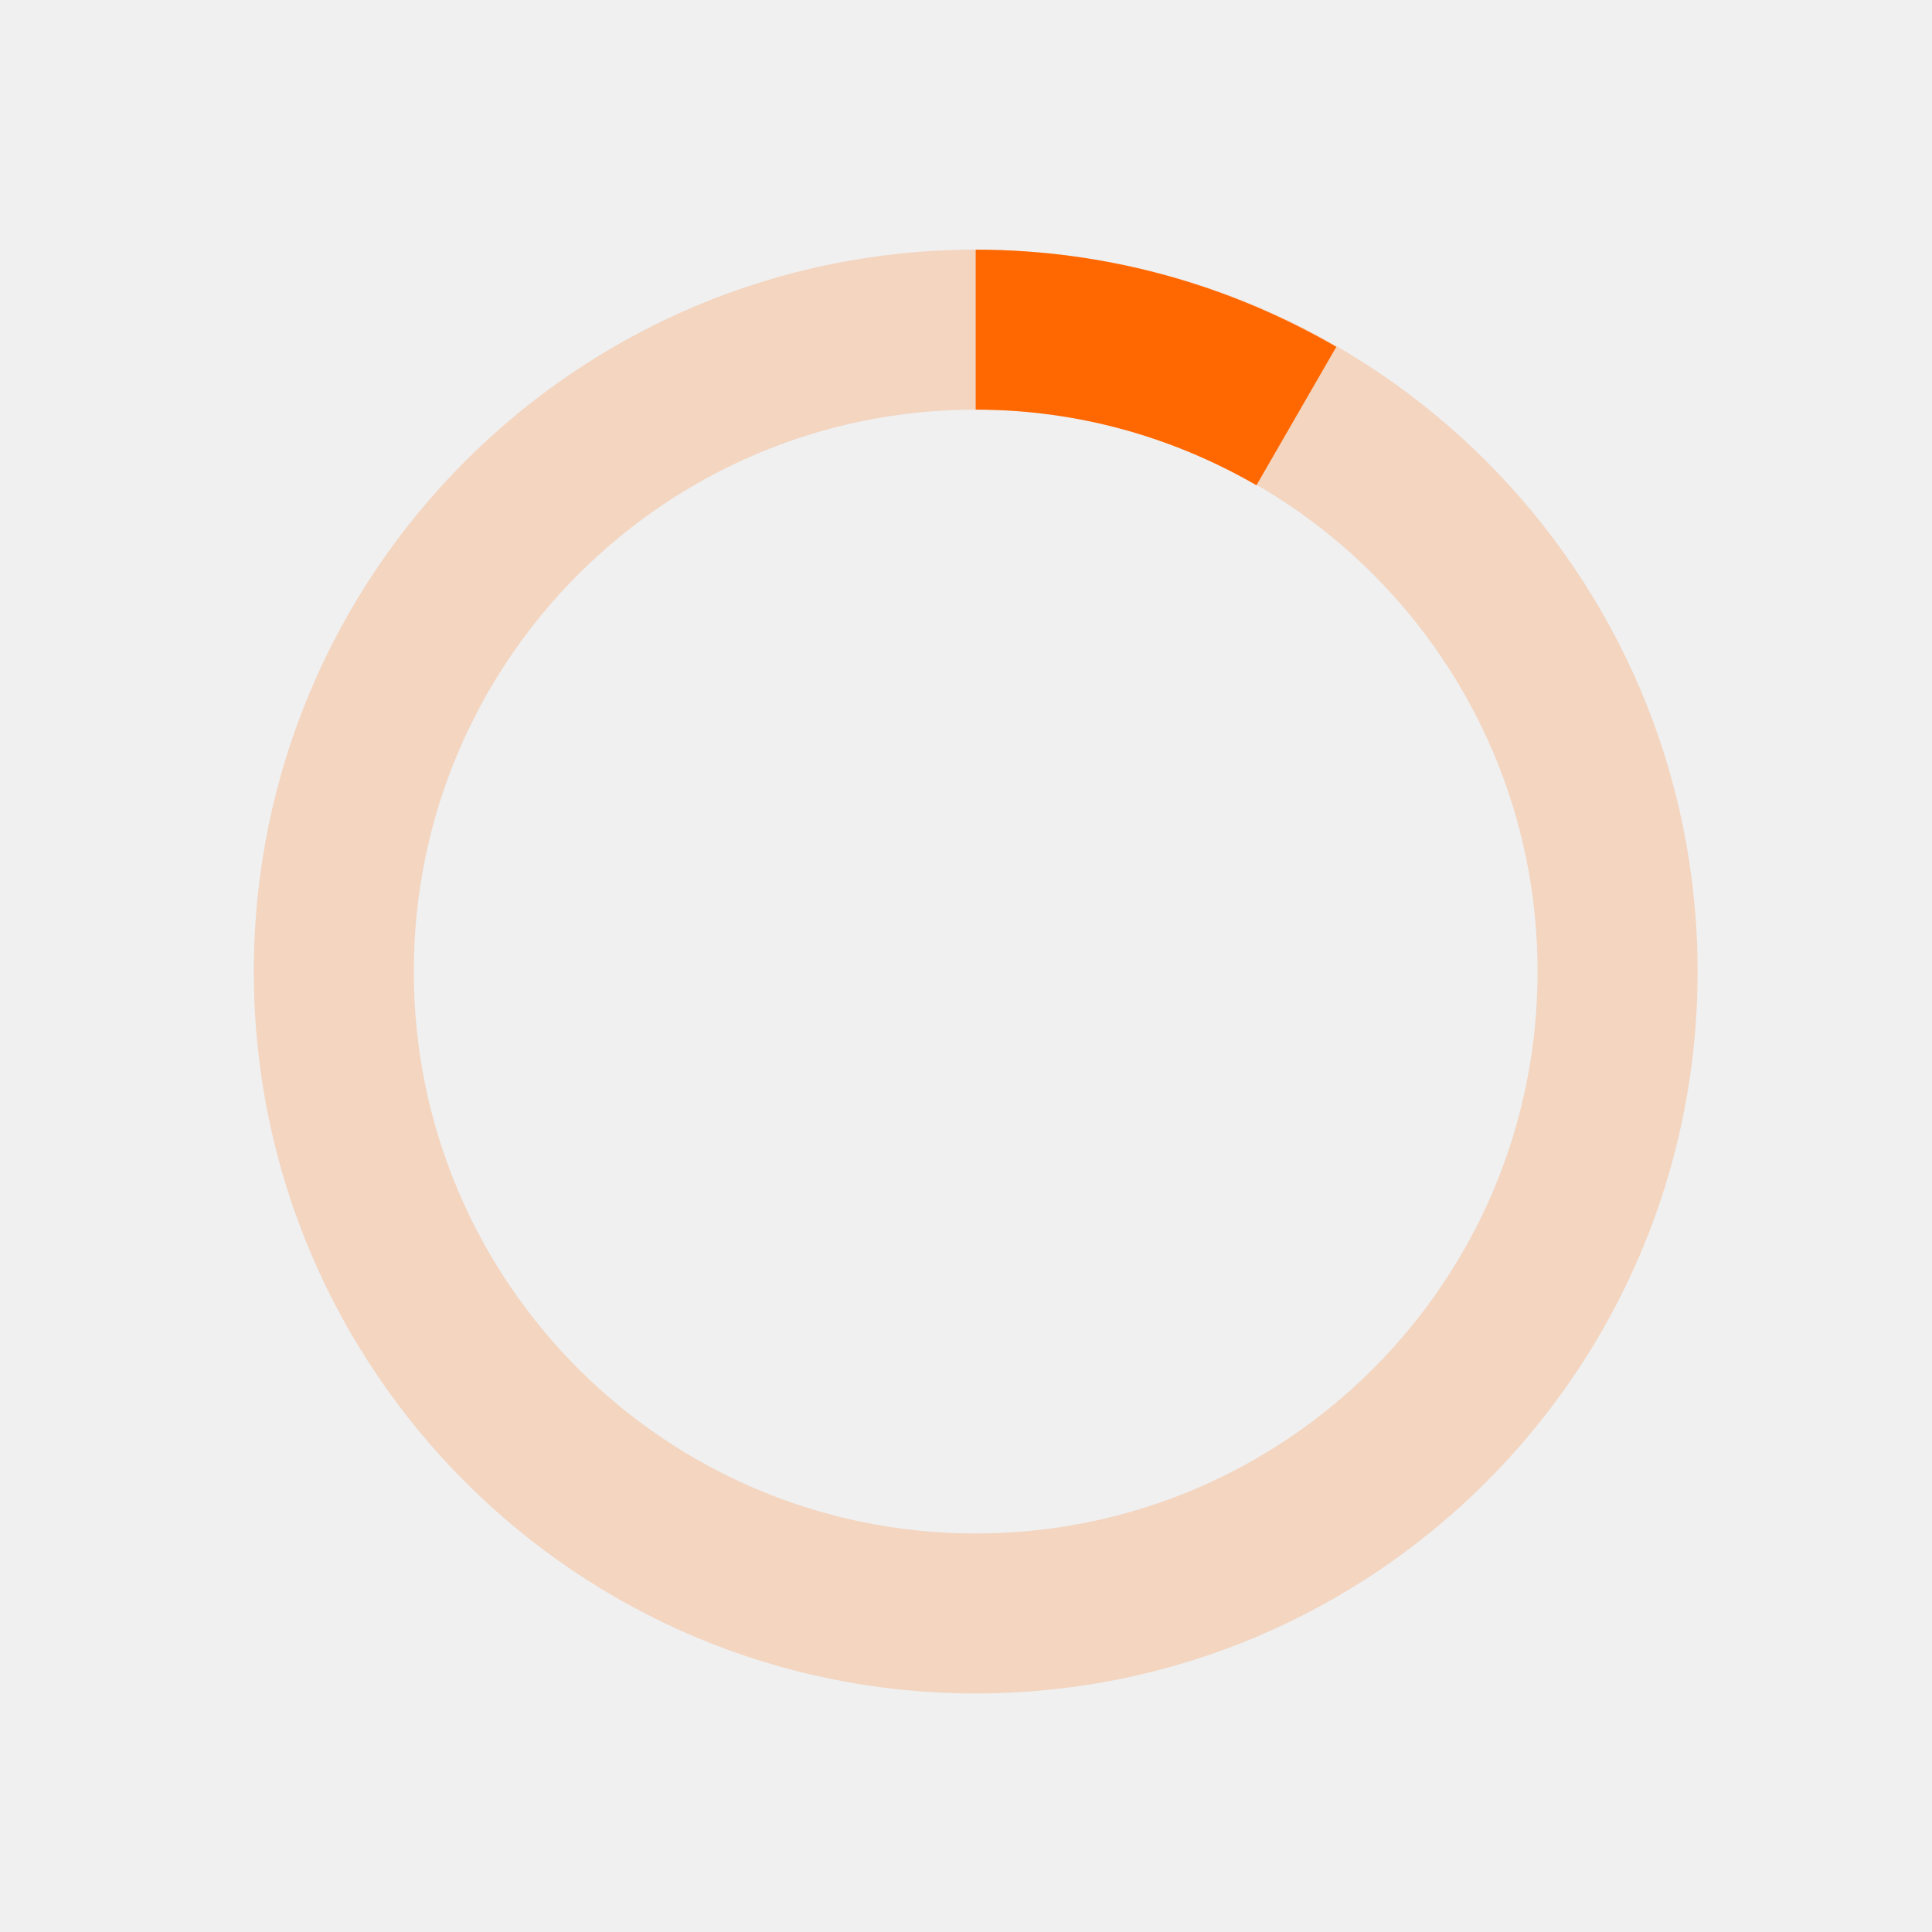
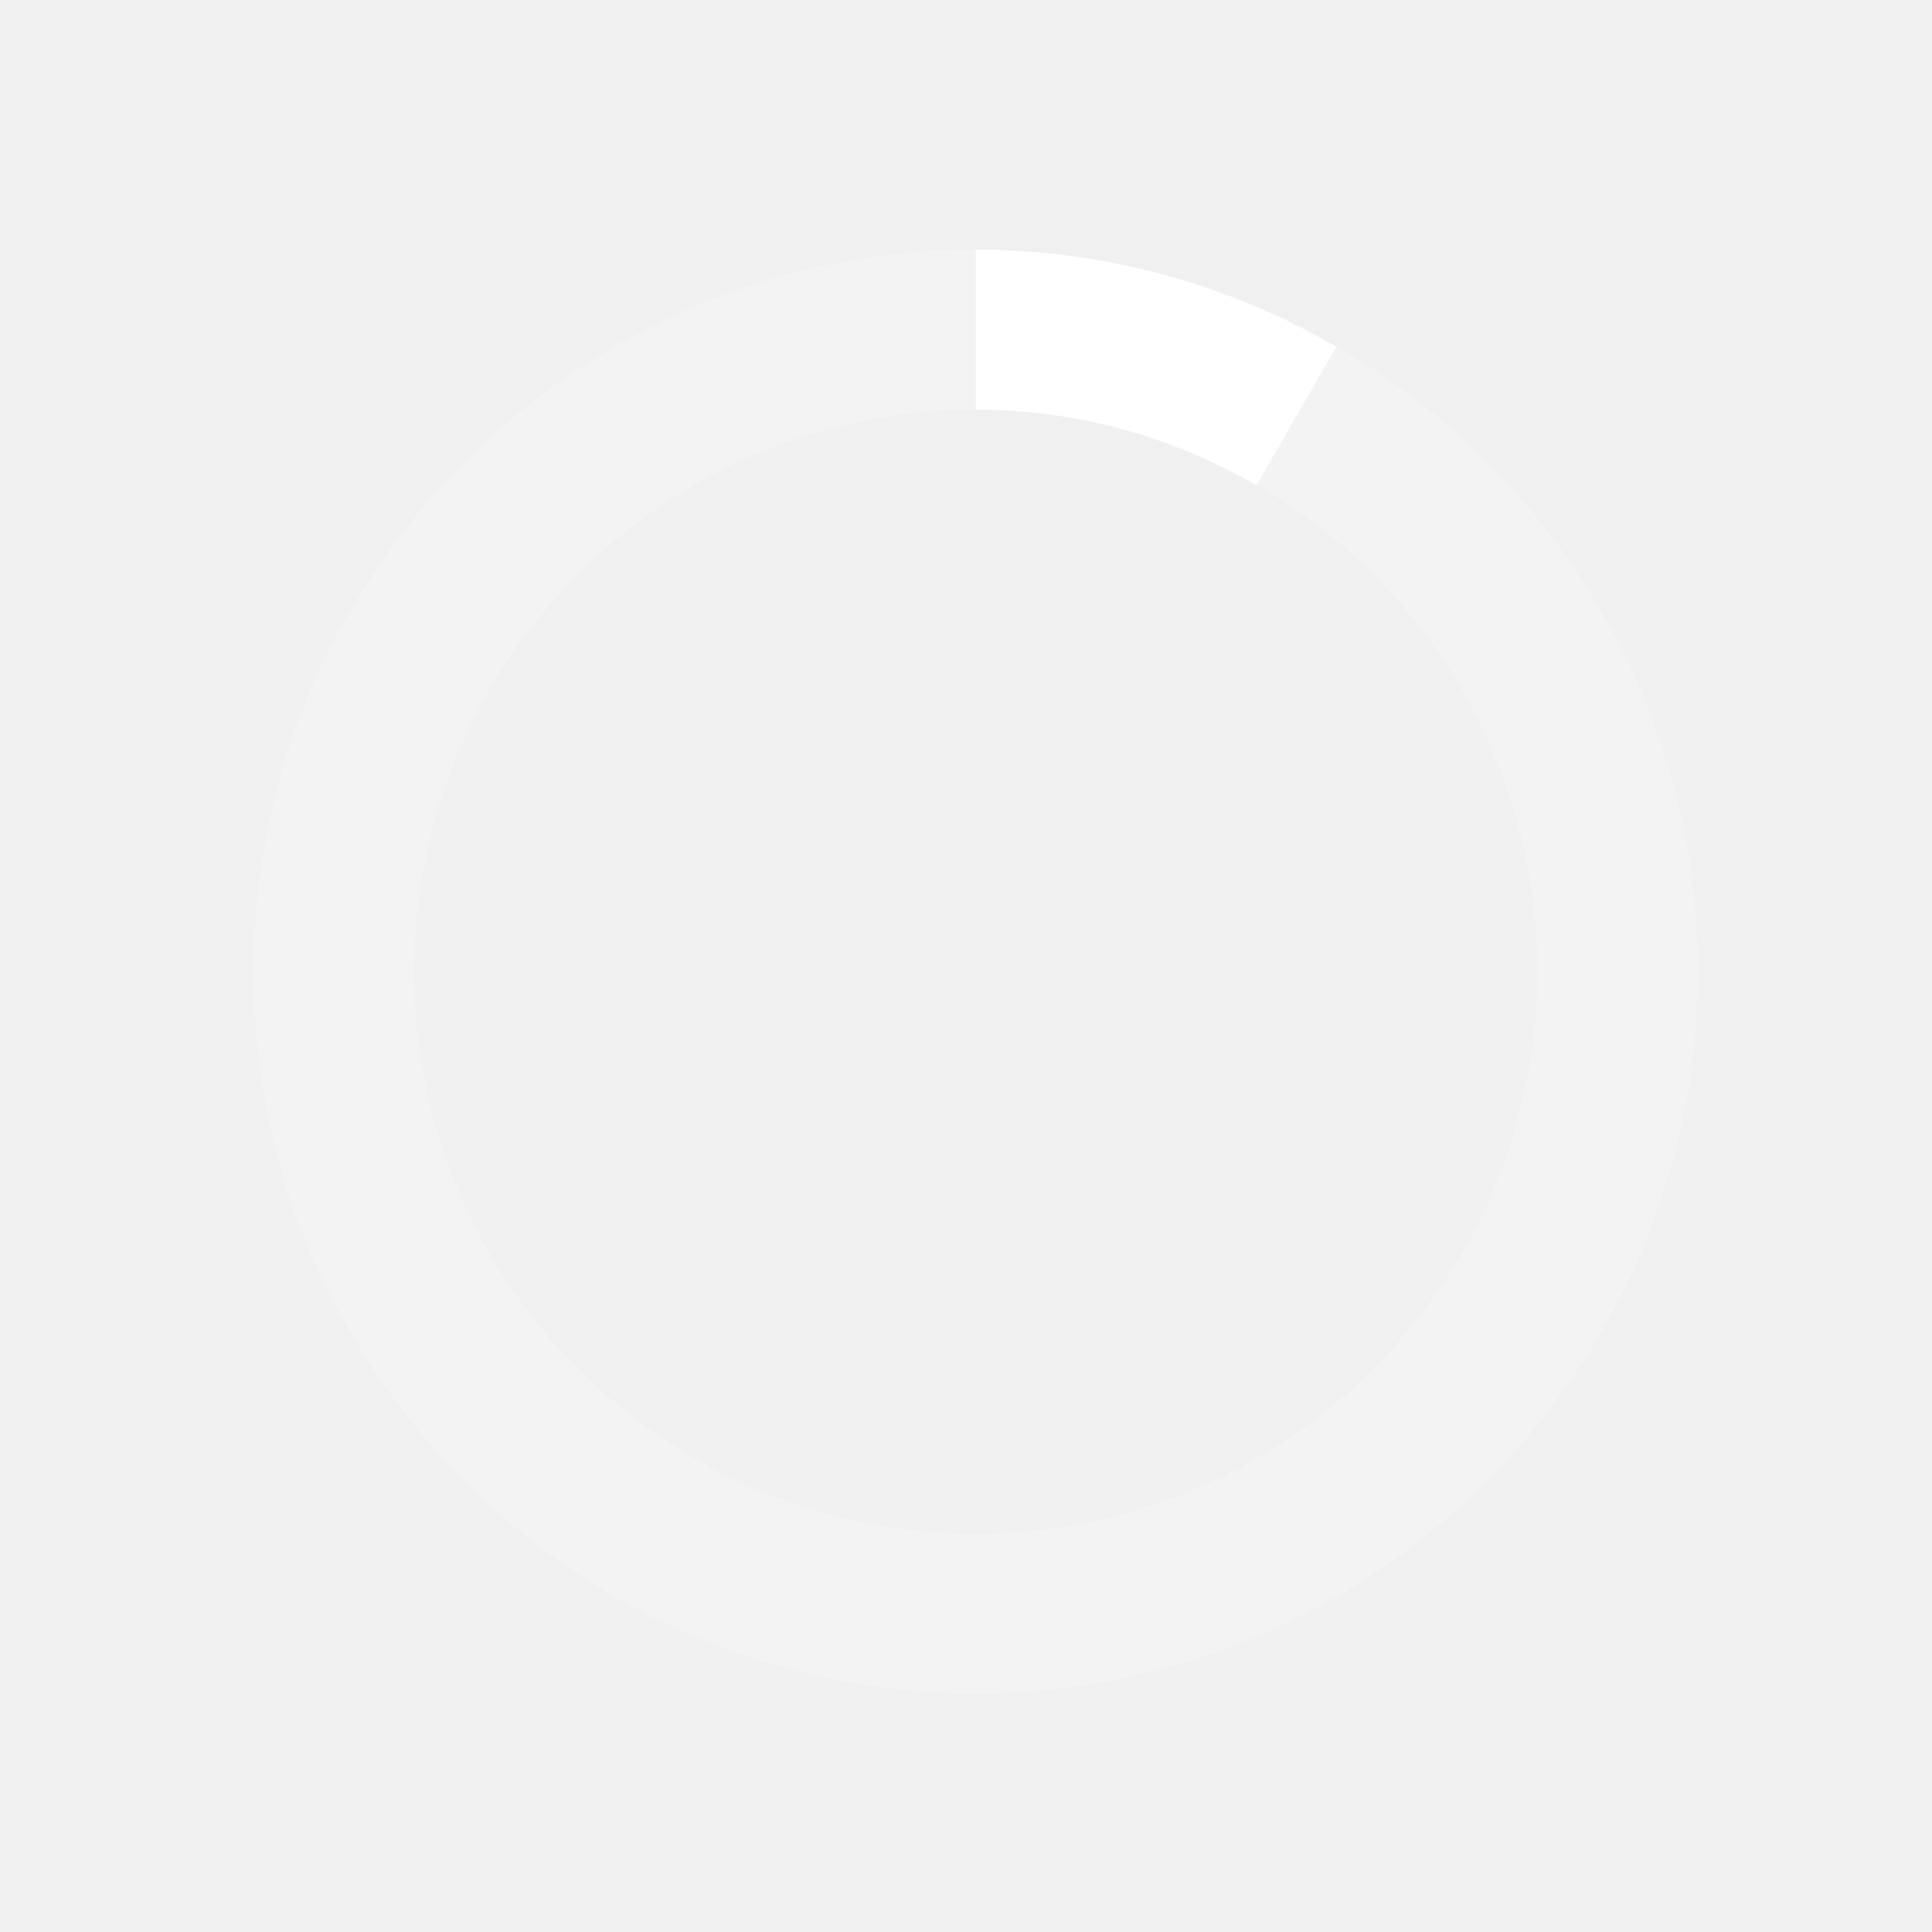
<svg xmlns="http://www.w3.org/2000/svg" version="1.1" id="loader-1" x="0px" y="0px" width="40px" height="40px" viewBox="0 0 40 40" enable-background="new 0 0 40 40" xml:space="preserve">
-   <path opacity="0.2" fill="#FF6700" d="M20.201,5.169c-8.254,0-14.946,6.692-14.946,14.946c0,8.255,6.692,14.946,14.946,14.946     s14.946-6.691,14.946-14.946C35.146,11.861,28.455,5.169,20.201,5.169z M20.201,31.749c-6.425,0-11.634-5.208-11.634-11.634     c0-6.425,5.209-11.634,11.634-11.634c6.425,0,11.633,5.209,11.633,11.634C31.834,26.541,26.626,31.749,20.201,31.749z" />
-   <path fill="#FF6700" d="M26.013,10.047l1.654-2.866c-2.198-1.272-4.743-2.012-7.466-2.012h0v3.312h0     C22.32,8.481,24.301,9.057,26.013,10.047z">
+   <path opacity="0.2" fill="#fff" d="M20.201,5.169c-8.254,0-14.946,6.692-14.946,14.946c0,8.255,6.692,14.946,14.946,14.946     s14.946-6.691,14.946-14.946C35.146,11.861,28.455,5.169,20.201,5.169z M20.201,31.749c-6.425,0-11.634-5.208-11.634-11.634     c0-6.425,5.209-11.634,11.634-11.634c6.425,0,11.633,5.209,11.633,11.634C31.834,26.541,26.626,31.749,20.201,31.749z" />
+   <path fill="#fff" d="M26.013,10.047l1.654-2.866c-2.198-1.272-4.743-2.012-7.466-2.012h0v3.312h0     C22.32,8.481,24.301,9.057,26.013,10.047z">
    <animateTransform attributeType="xml" attributeName="transform" type="rotate" from="0 20 20" to="360 20 20" dur="0.5s" repeatCount="indefinite" />
  </path>
</svg>
